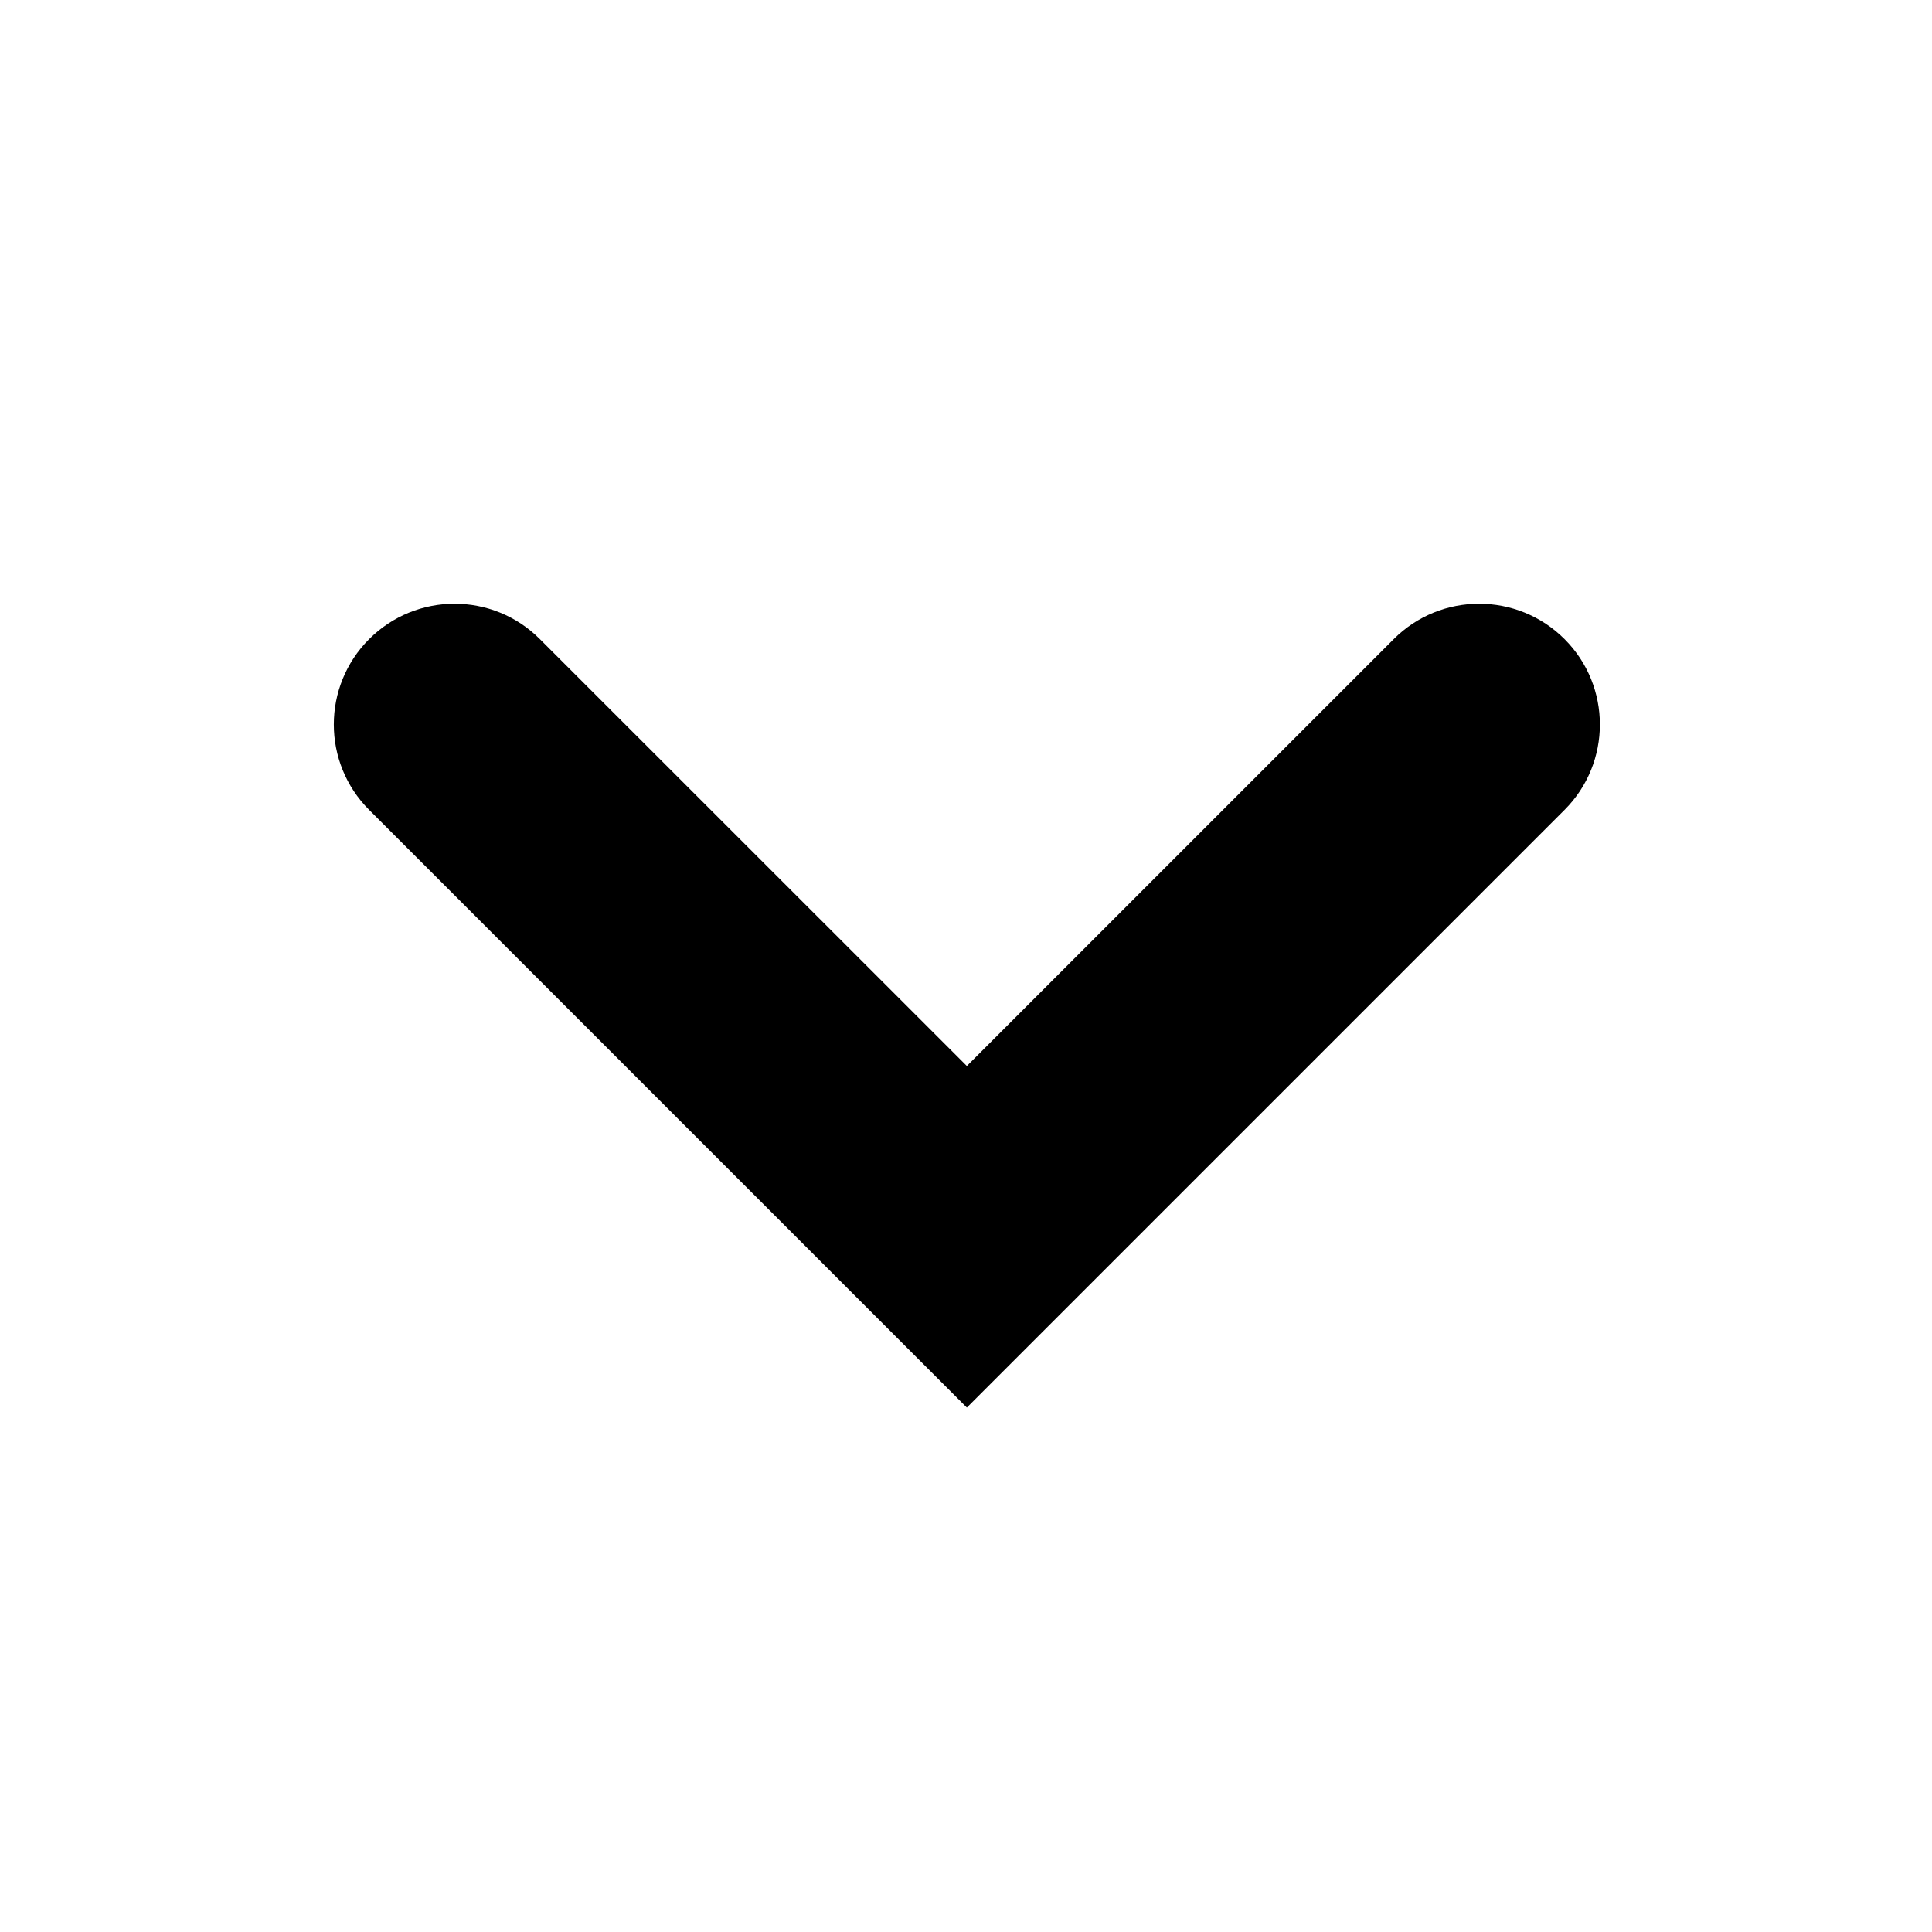
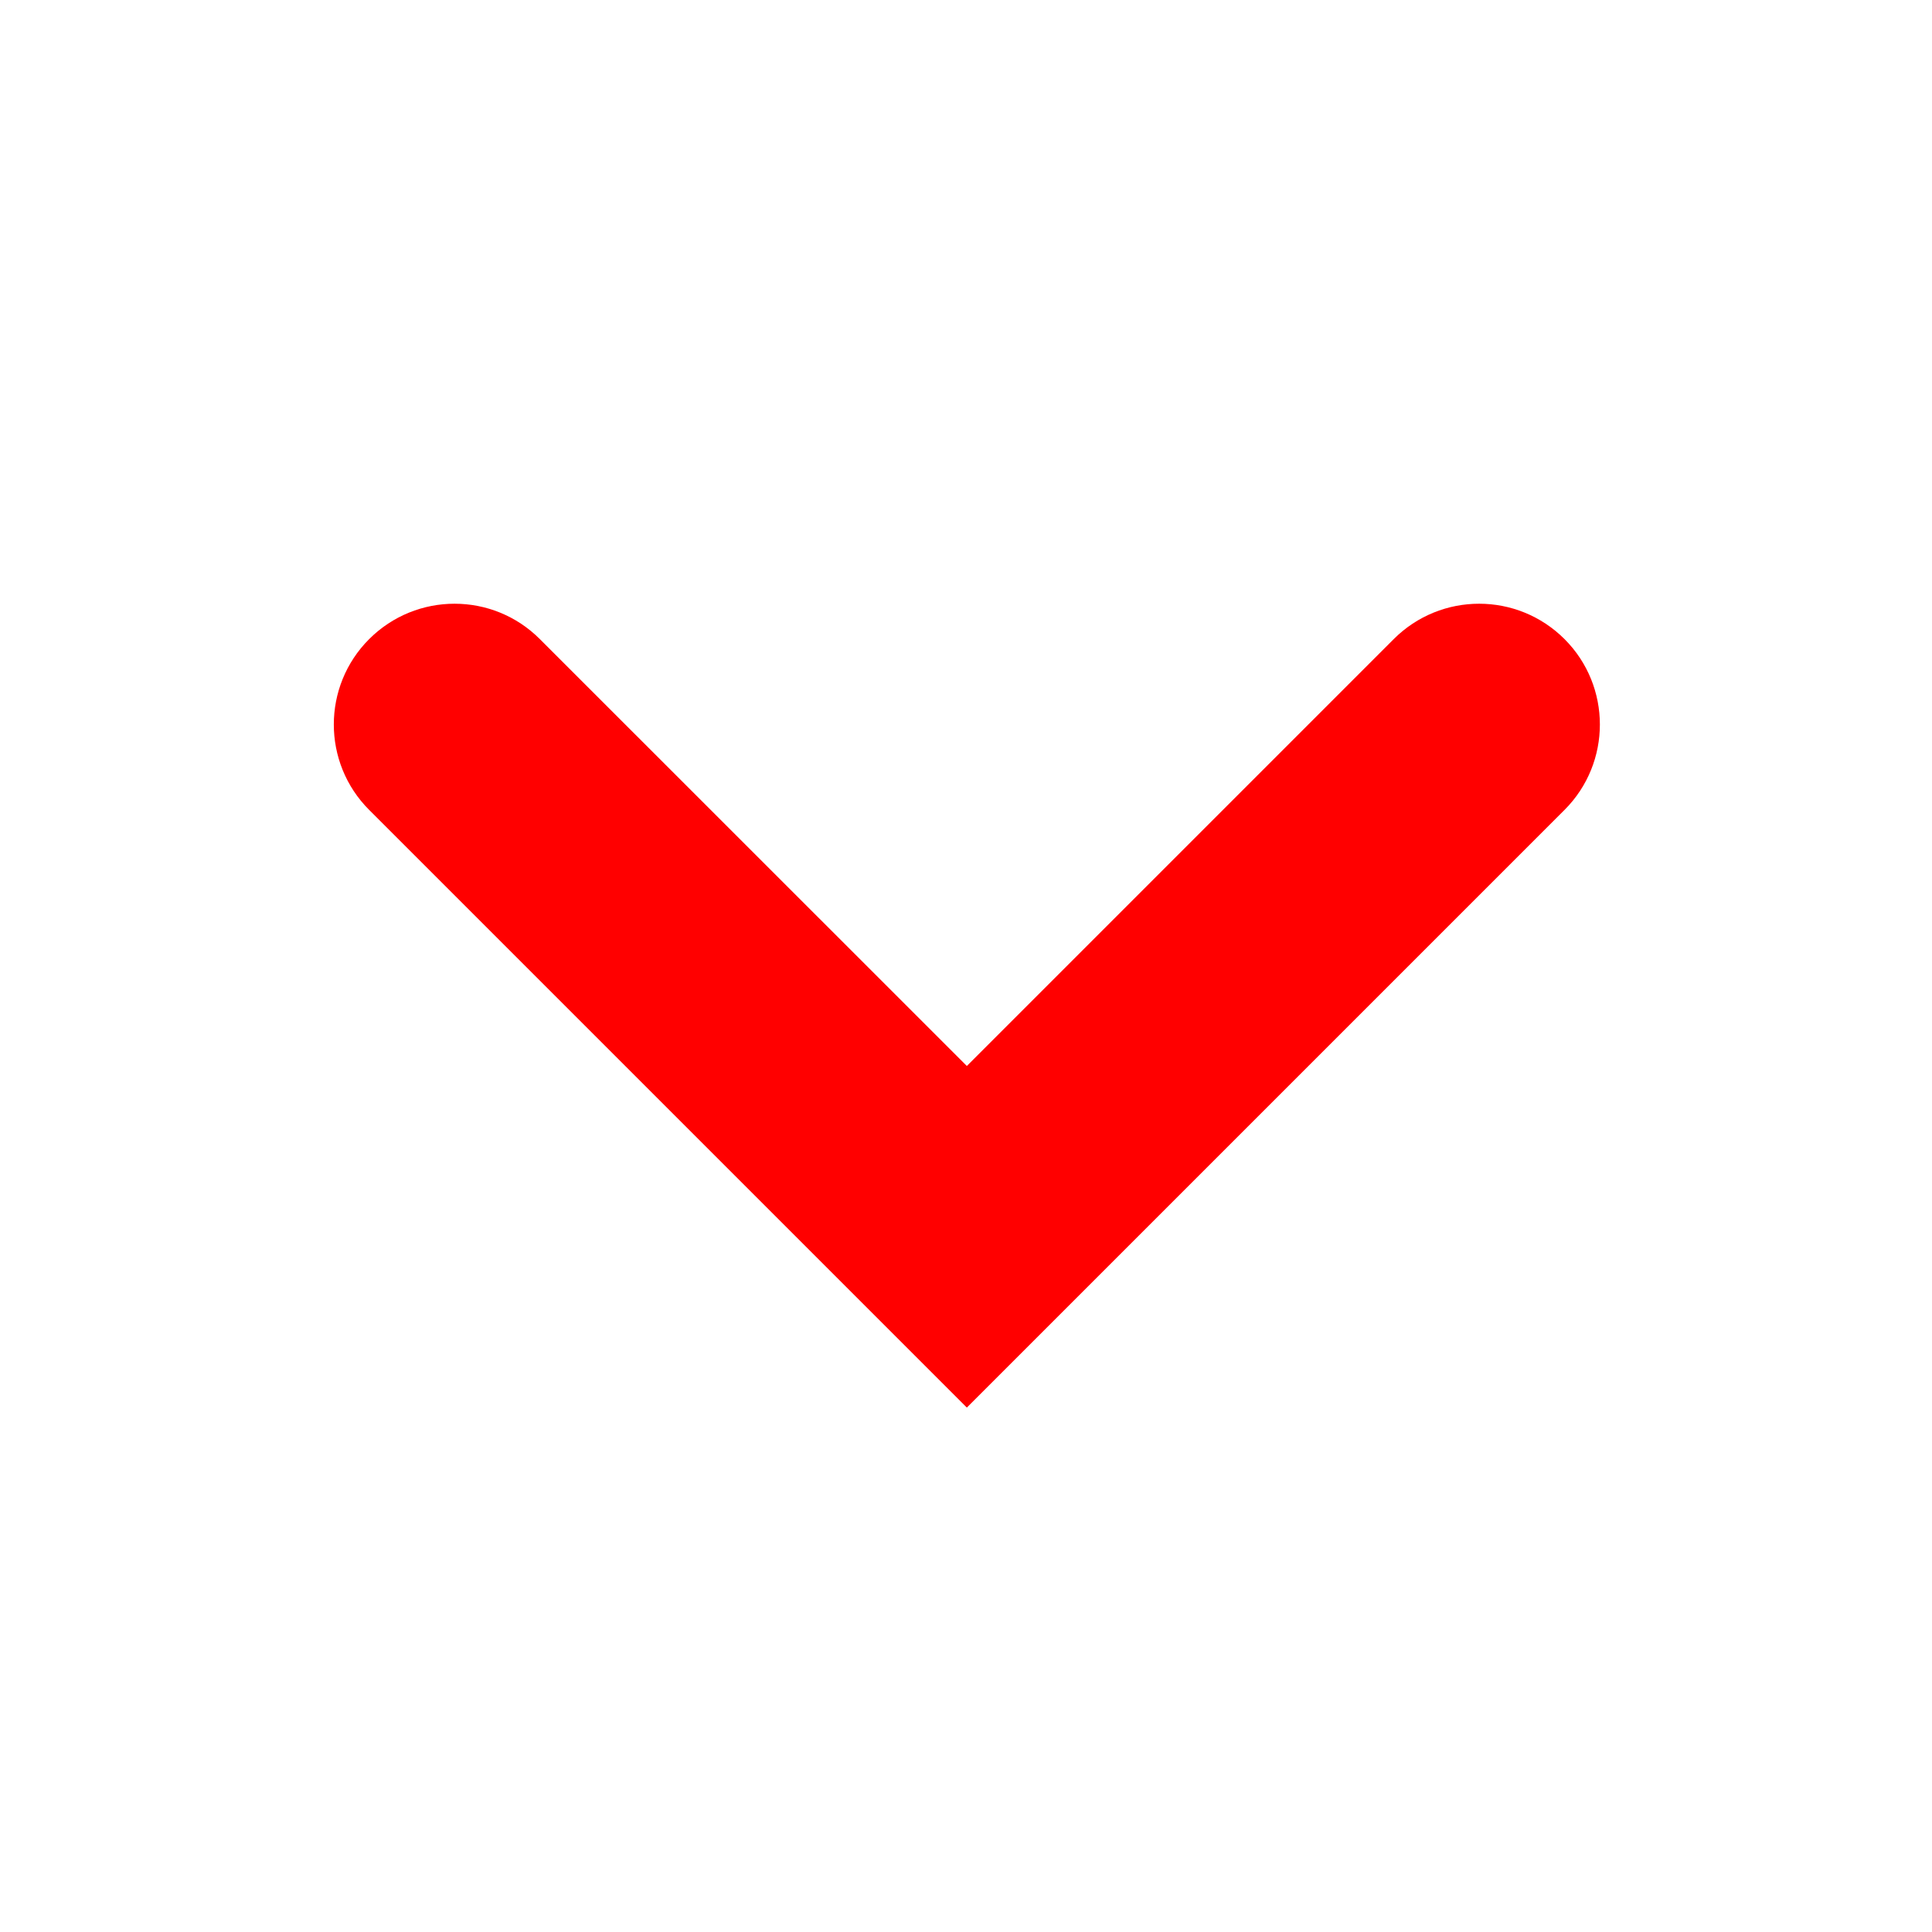
<svg xmlns="http://www.w3.org/2000/svg" width="16" height="16" viewBox="0 0 16 16" fill="none">
-   <path fill-rule="evenodd" clip-rule="evenodd" d="M3.057 5.293C2.667 5.683 2.667 6.317 3.057 6.707L6.593 10.243L8.007 11.657L9.421 10.243L12.957 6.707C13.347 6.317 13.347 5.683 12.957 5.293C12.566 4.902 11.933 4.902 11.542 5.293L8.007 8.828L4.471 5.293C4.081 4.902 3.448 4.902 3.057 5.293Z" fill="black" />
+   <path fill-rule="evenodd" clip-rule="evenodd" d="M3.057 5.293C2.667 5.683 2.667 6.317 3.057 6.707L6.593 10.243L8.007 11.657L9.421 10.243L12.957 6.707C13.347 6.317 13.347 5.683 12.957 5.293C12.566 4.902 11.933 4.902 11.542 5.293L8.007 8.828L4.471 5.293C4.081 4.902 3.448 4.902 3.057 5.293Z" fill="#FF0000" />
</svg>
